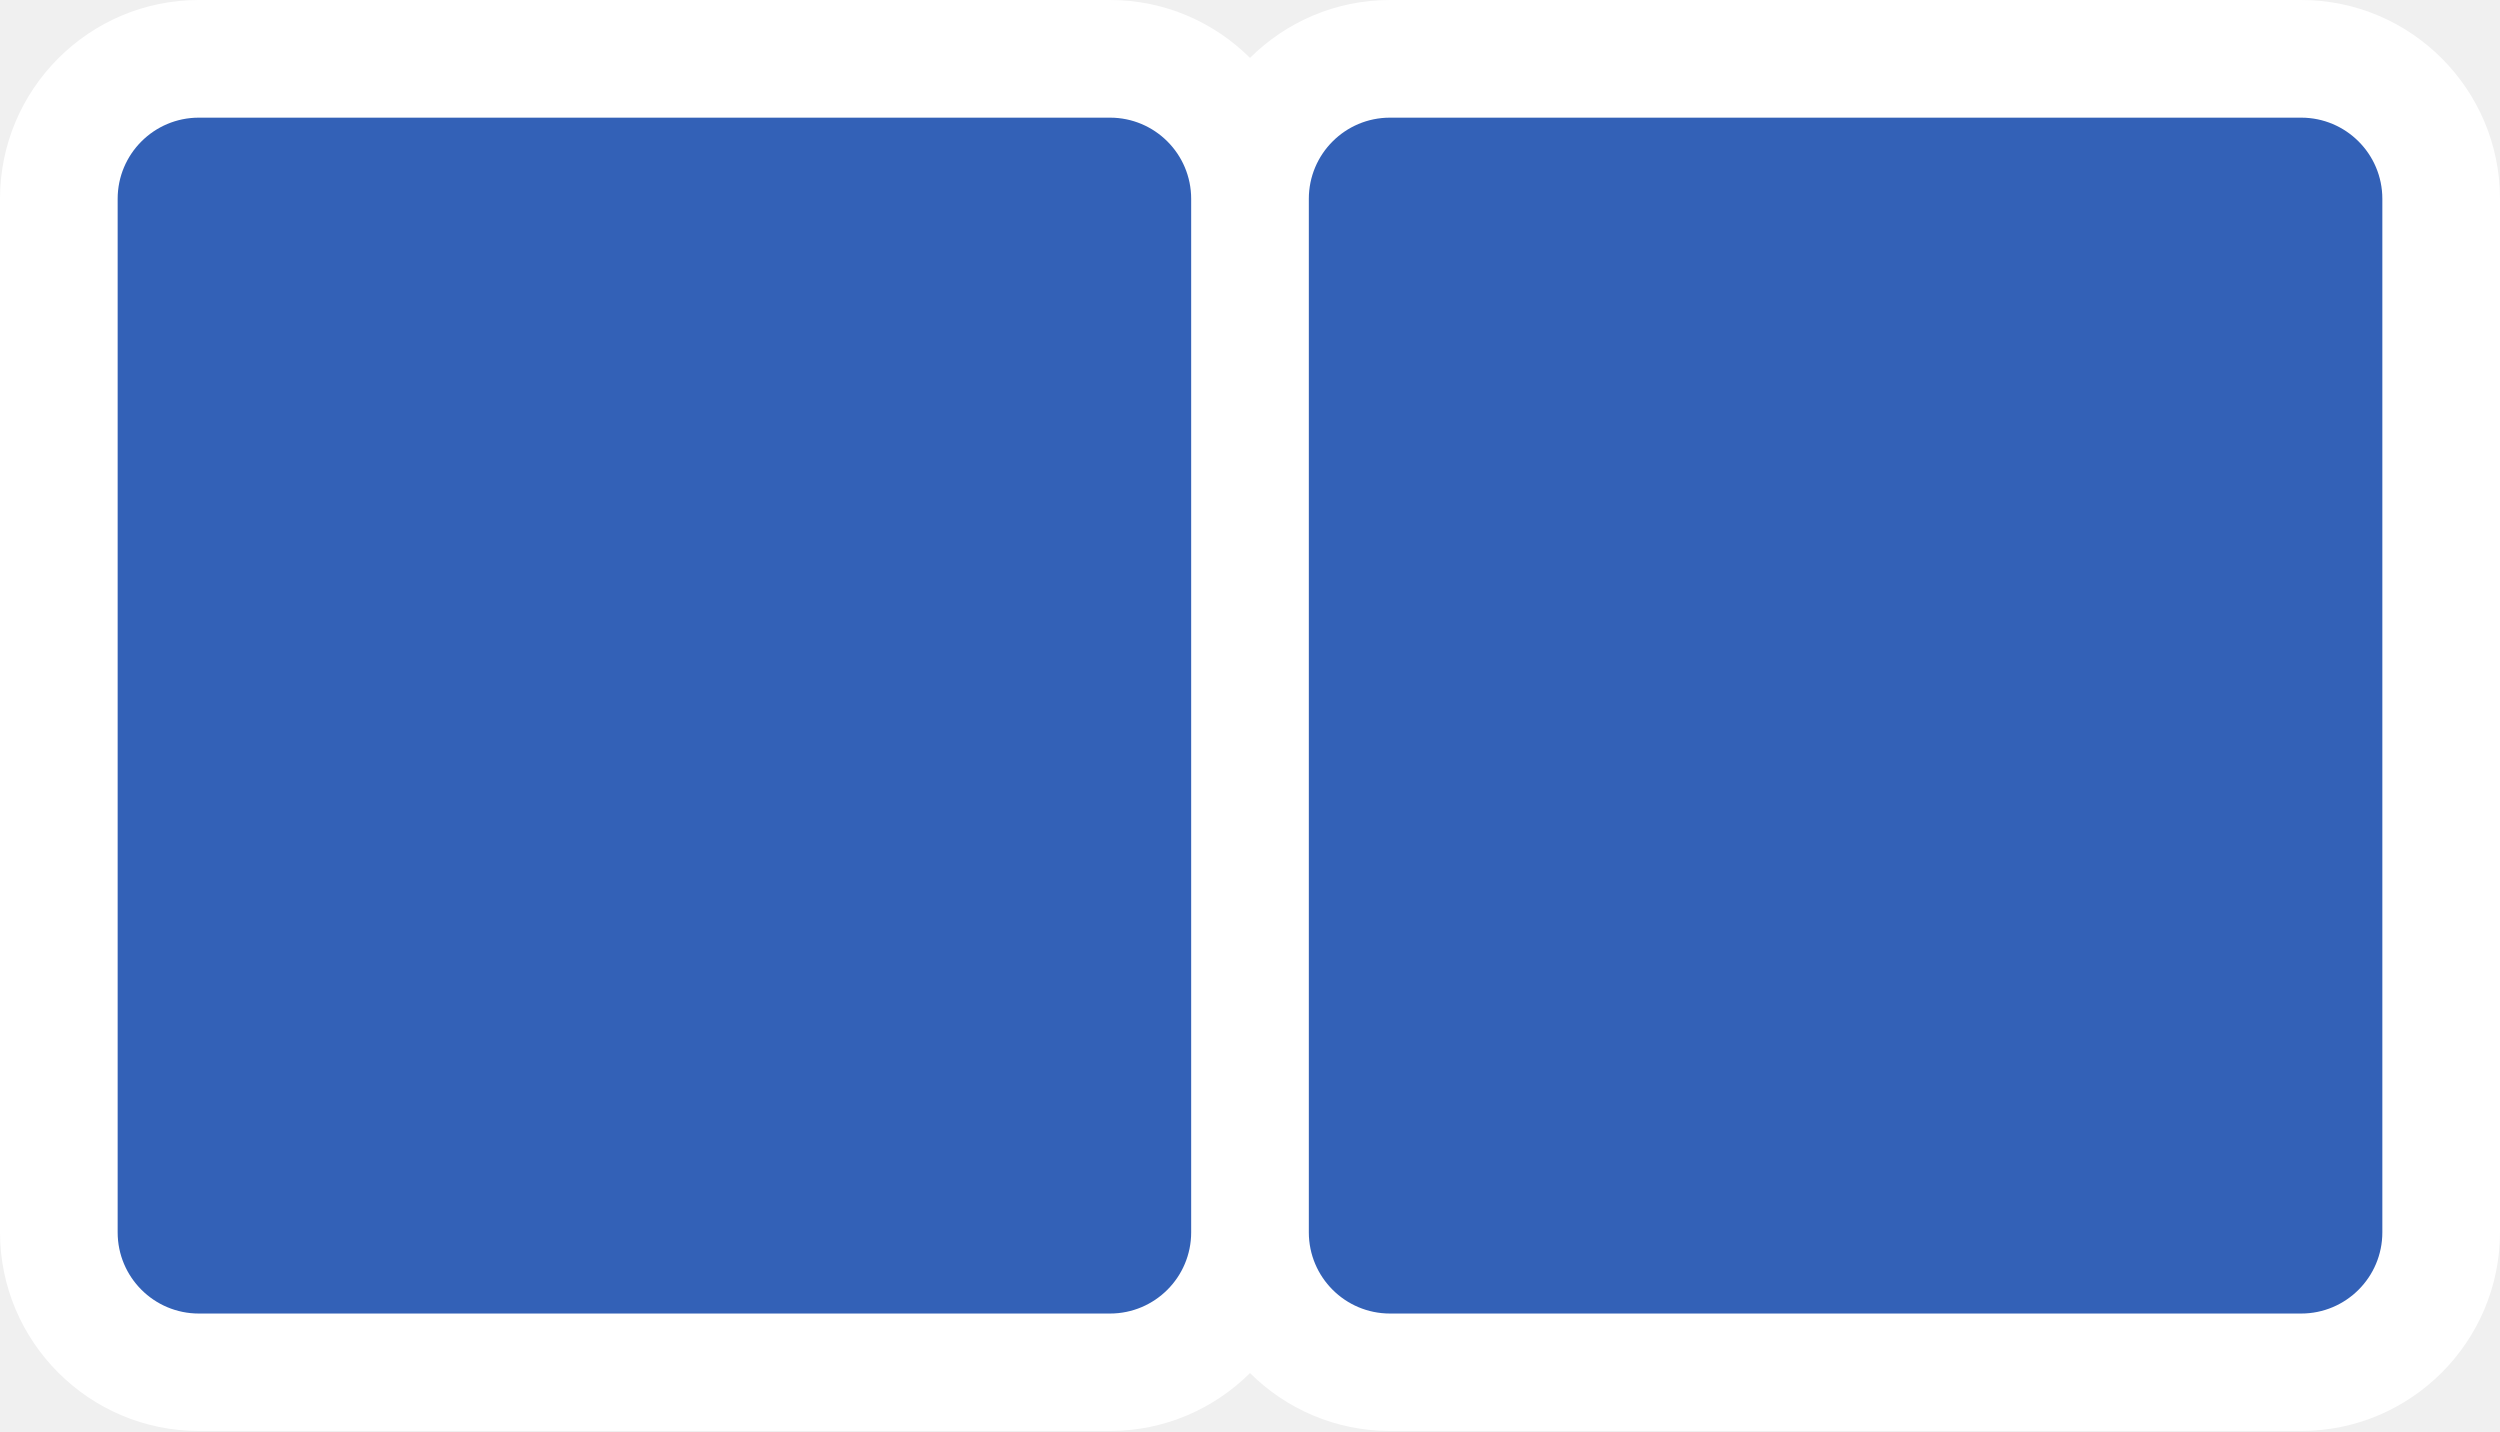
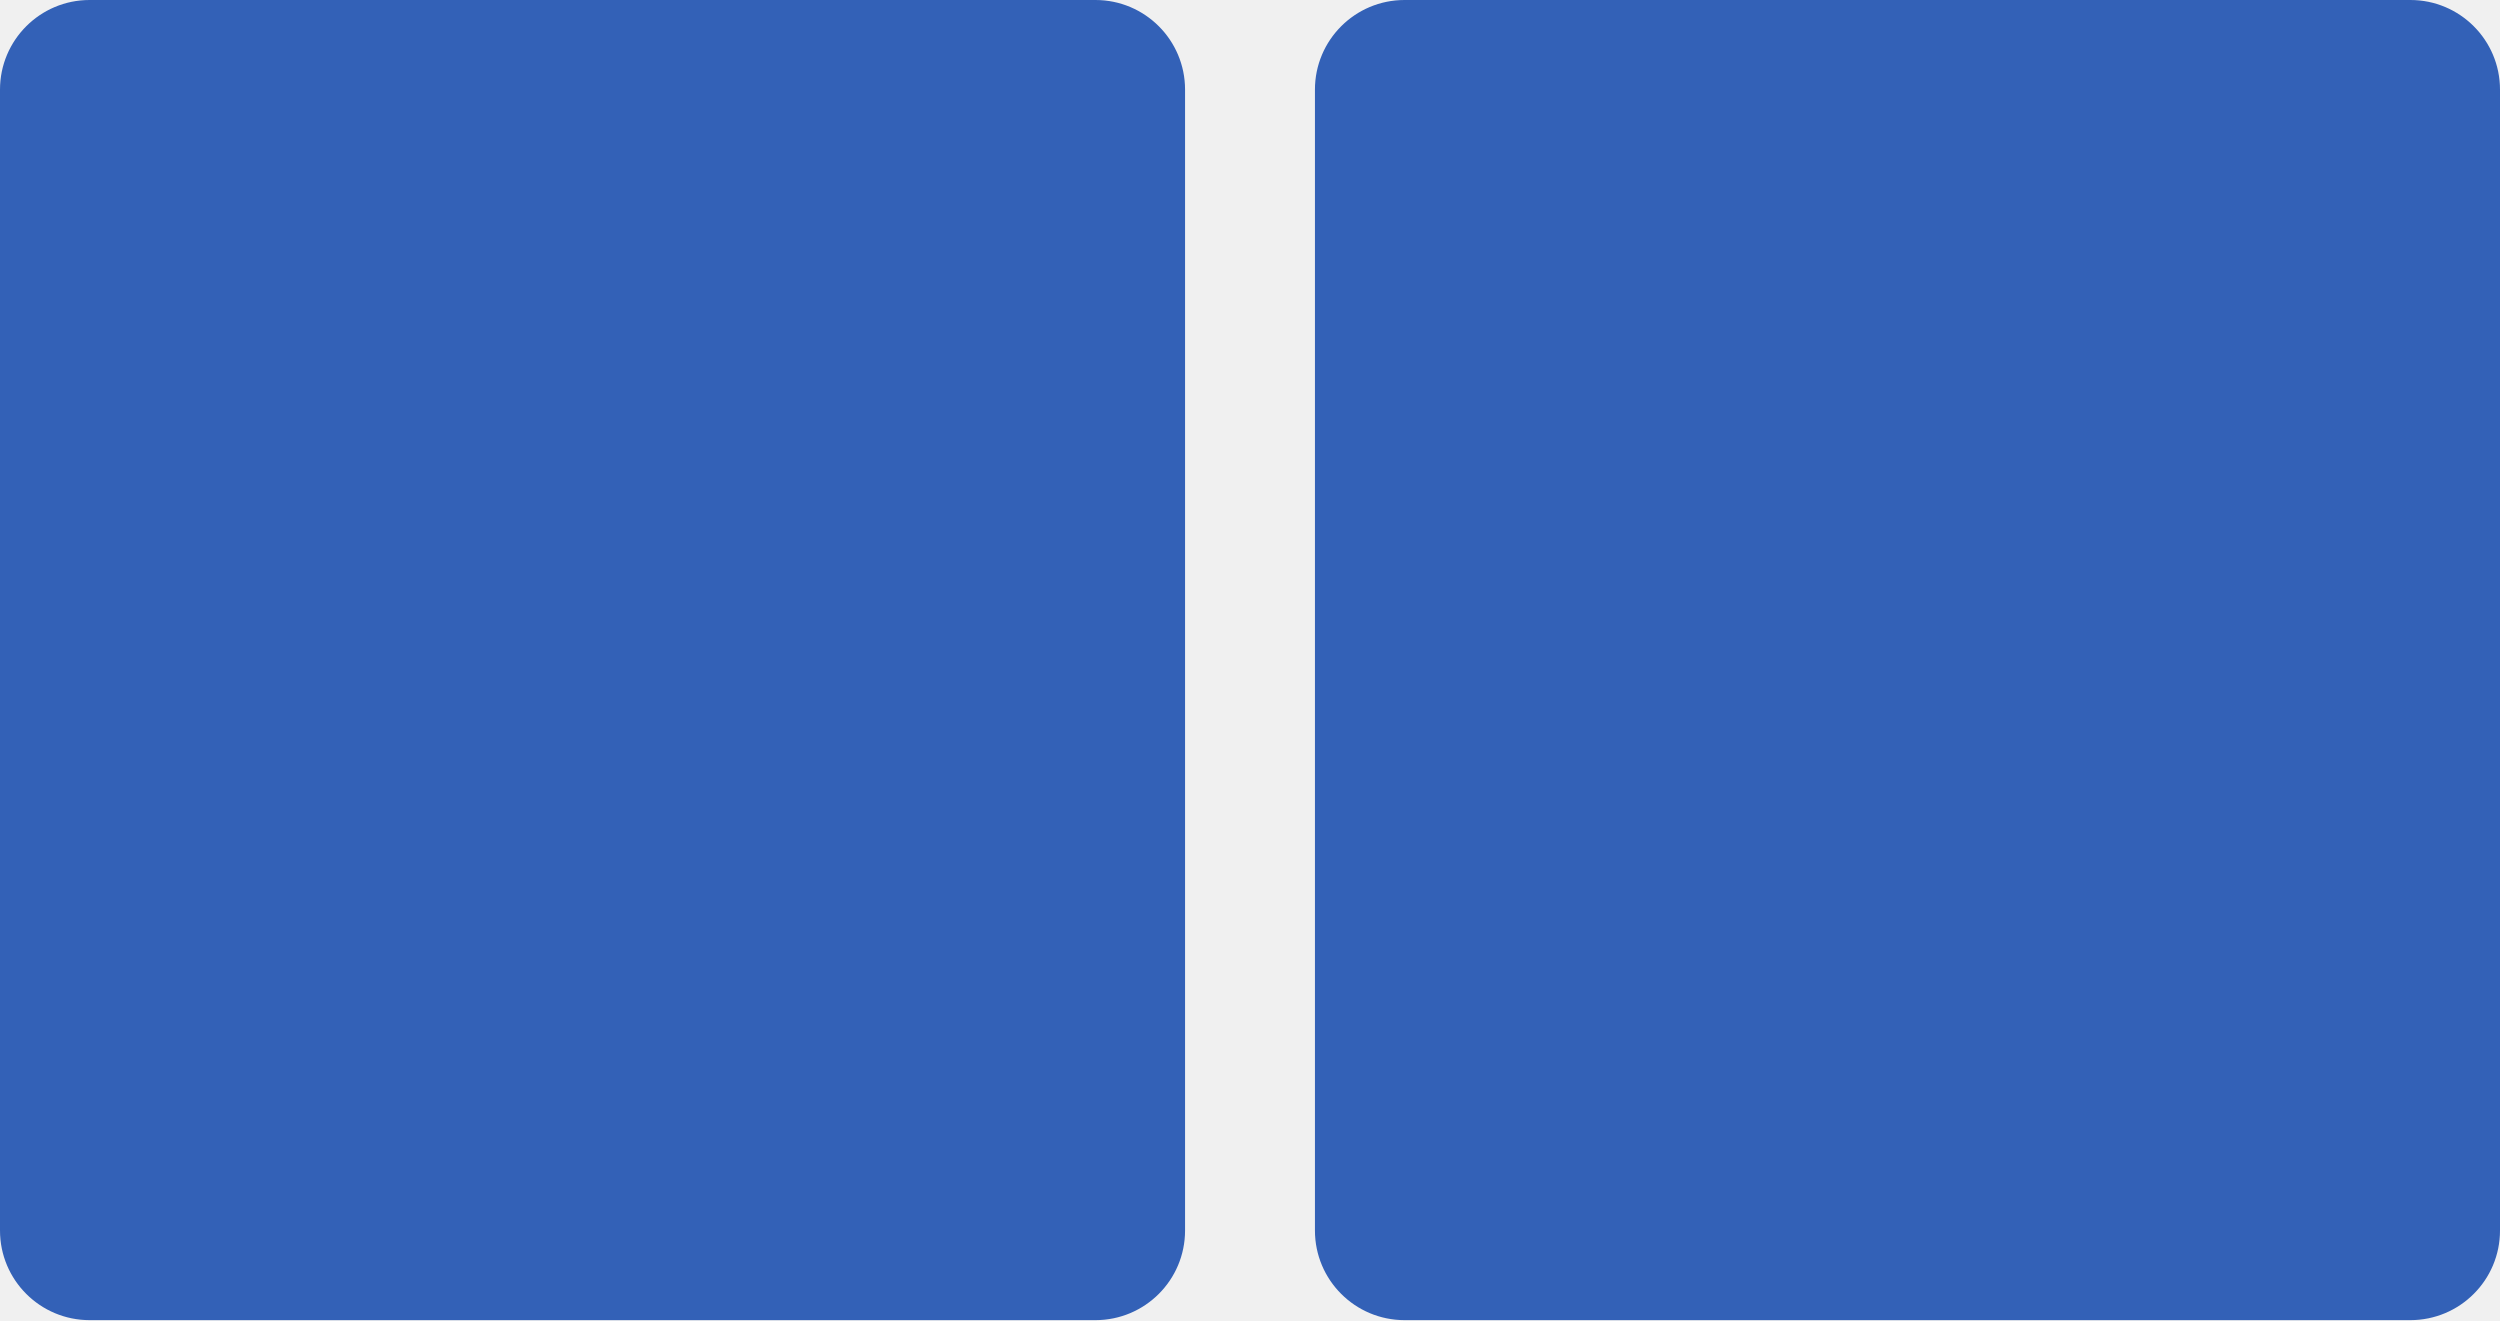
- <svg xmlns="http://www.w3.org/2000/svg" id="Layer_1" viewBox="0 0 106.24 60.82">
+ <svg xmlns="http://www.w3.org/2000/svg" id="Layer_1" viewBox="0 0 96.24 50.82">
  <defs>
-     <style>.cls-1{fill:#fff;}.cls-2{fill:#3361b7;}</style>
+     <style>.cls-1{fill:#3361b7;}</style>
  </defs>
-   <path class="cls-1" d="M97.79,0h-38.72c-2.32,0-4.42.94-5.95,2.46-1.53-1.52-3.63-2.46-5.95-2.46H8.45C3.79,0,0,3.79,0,8.45v43.91c0,4.66,3.79,8.45,8.45,8.45h38.72c2.32,0,4.42-.94,5.95-2.46,1.53,1.52,3.63,2.46,5.95,2.46h38.72c4.66,0,8.45-3.79,8.45-8.45V8.45c0-4.66-3.79-8.45-8.45-8.45Z" />
-   <rect class="cls-2" x="55.62" y="5" width="45.62" height="50.82" rx="3.45" ry="3.45" />
-   <rect class="cls-2" x="5" y="5" width="45.62" height="50.82" rx="3.45" ry="3.45" />
+   <rect class="cls-1" x="50.62" width="45.62" height="50.82" rx="3.45" ry="3.45" />
+   <rect class="cls-1" width="45.62" height="50.82" rx="3.45" ry="3.45" />
</svg>
